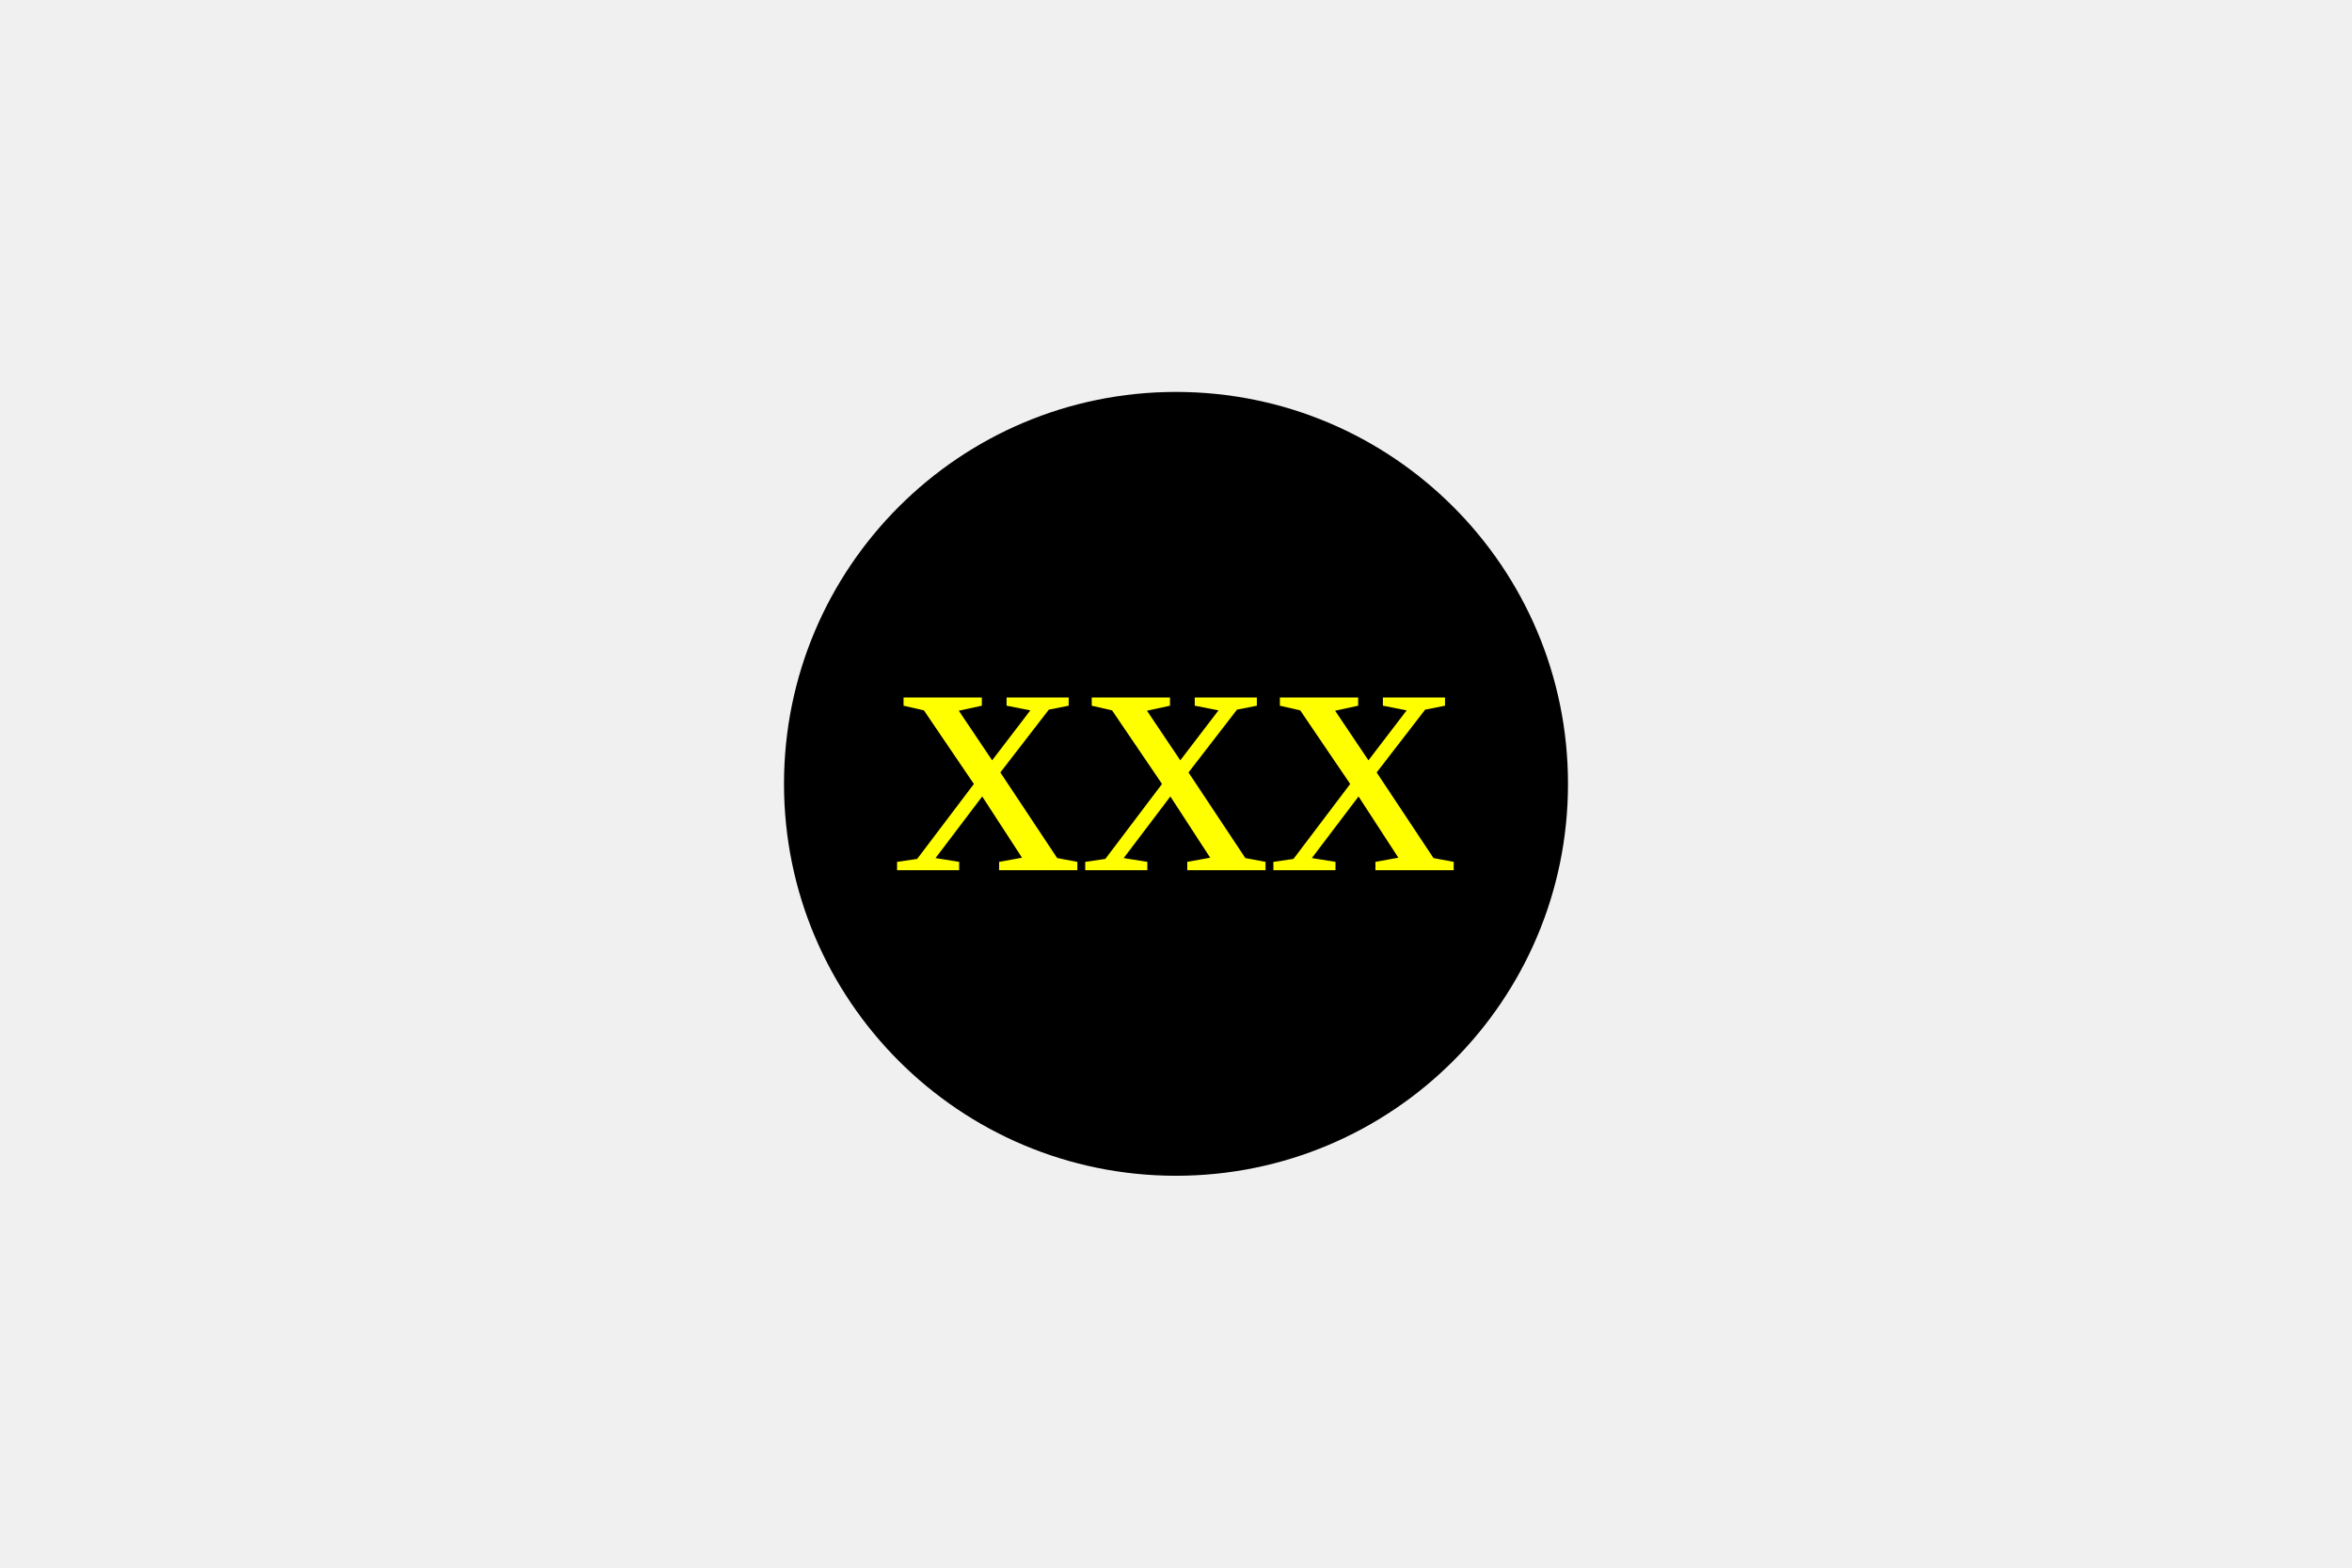
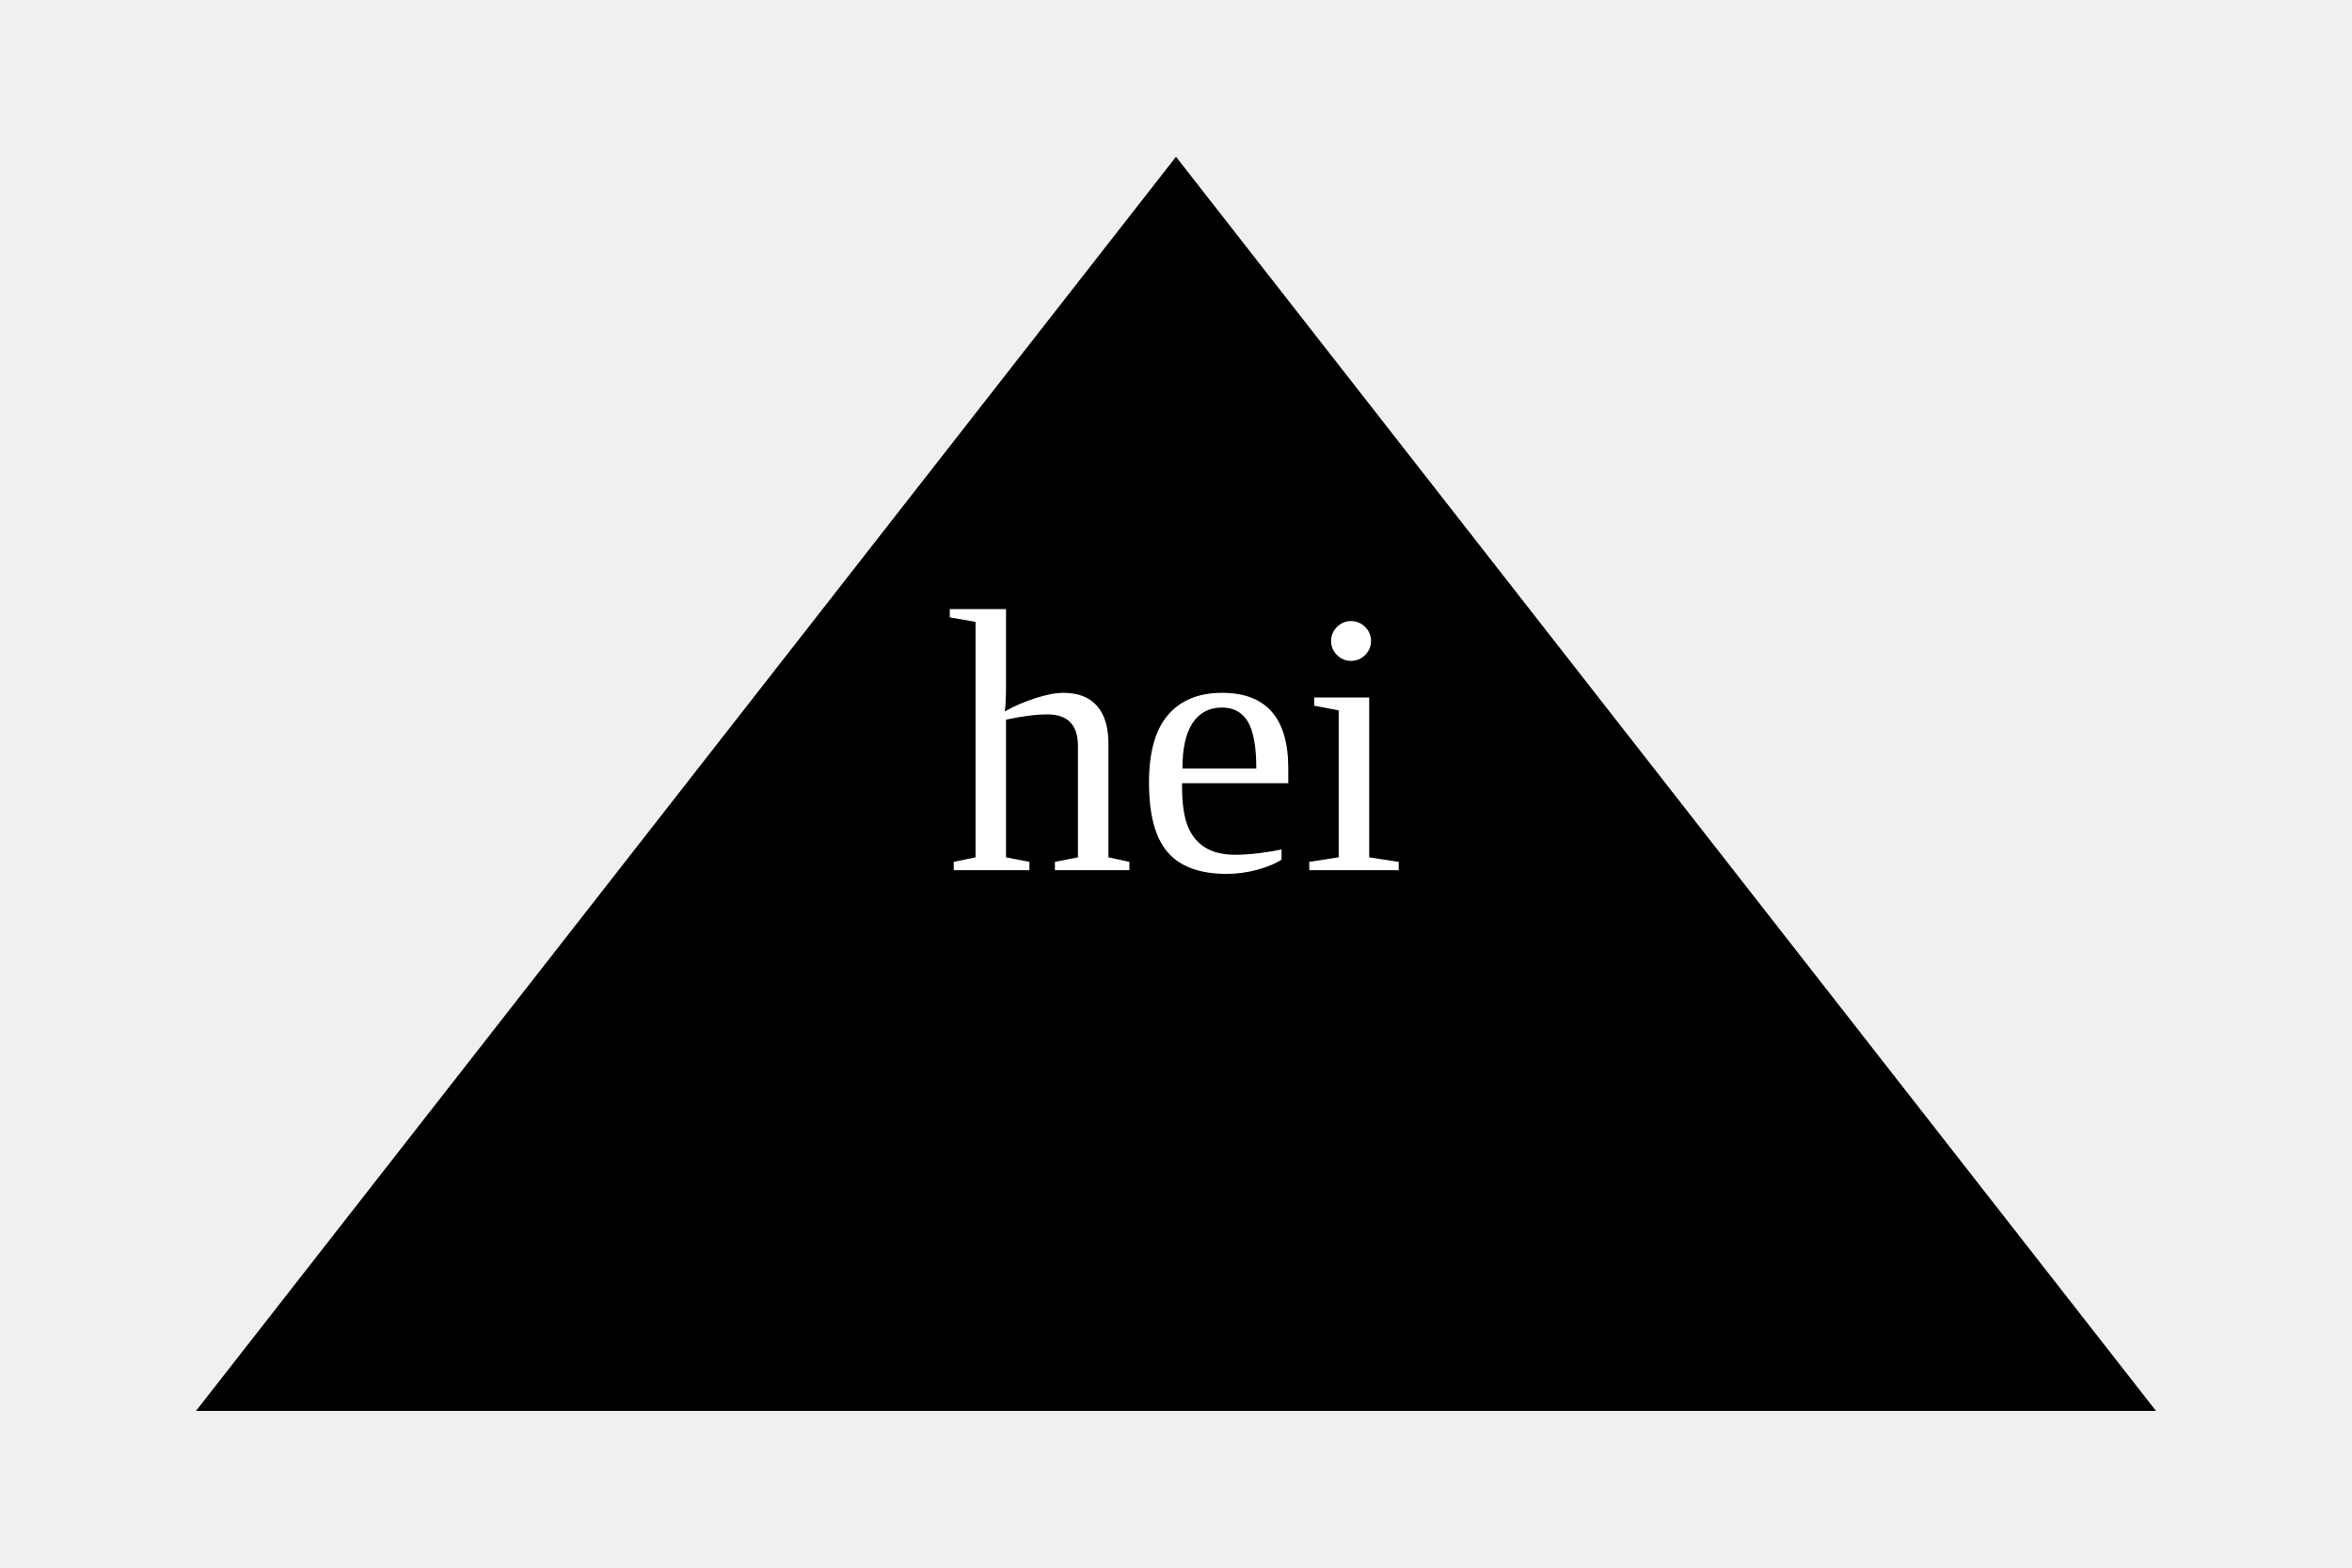
<svg xmlns="http://www.w3.org/2000/svg" width="300" height="200">
-   <circle cx="150" cy="100" r="50" fill="black" />
-   <text x="50%" y="50%" dominant-baseline="middle" text-anchor="middle" fill="yellow" font-size="48">xxx</text>
+   <polygon points="150,20 275,180 25,180" fill="black" />
+   <text x="50%" y="50%" dominant-baseline="middle" text-anchor="middle" fill="white" font-size="48">hei</text>
</svg>
